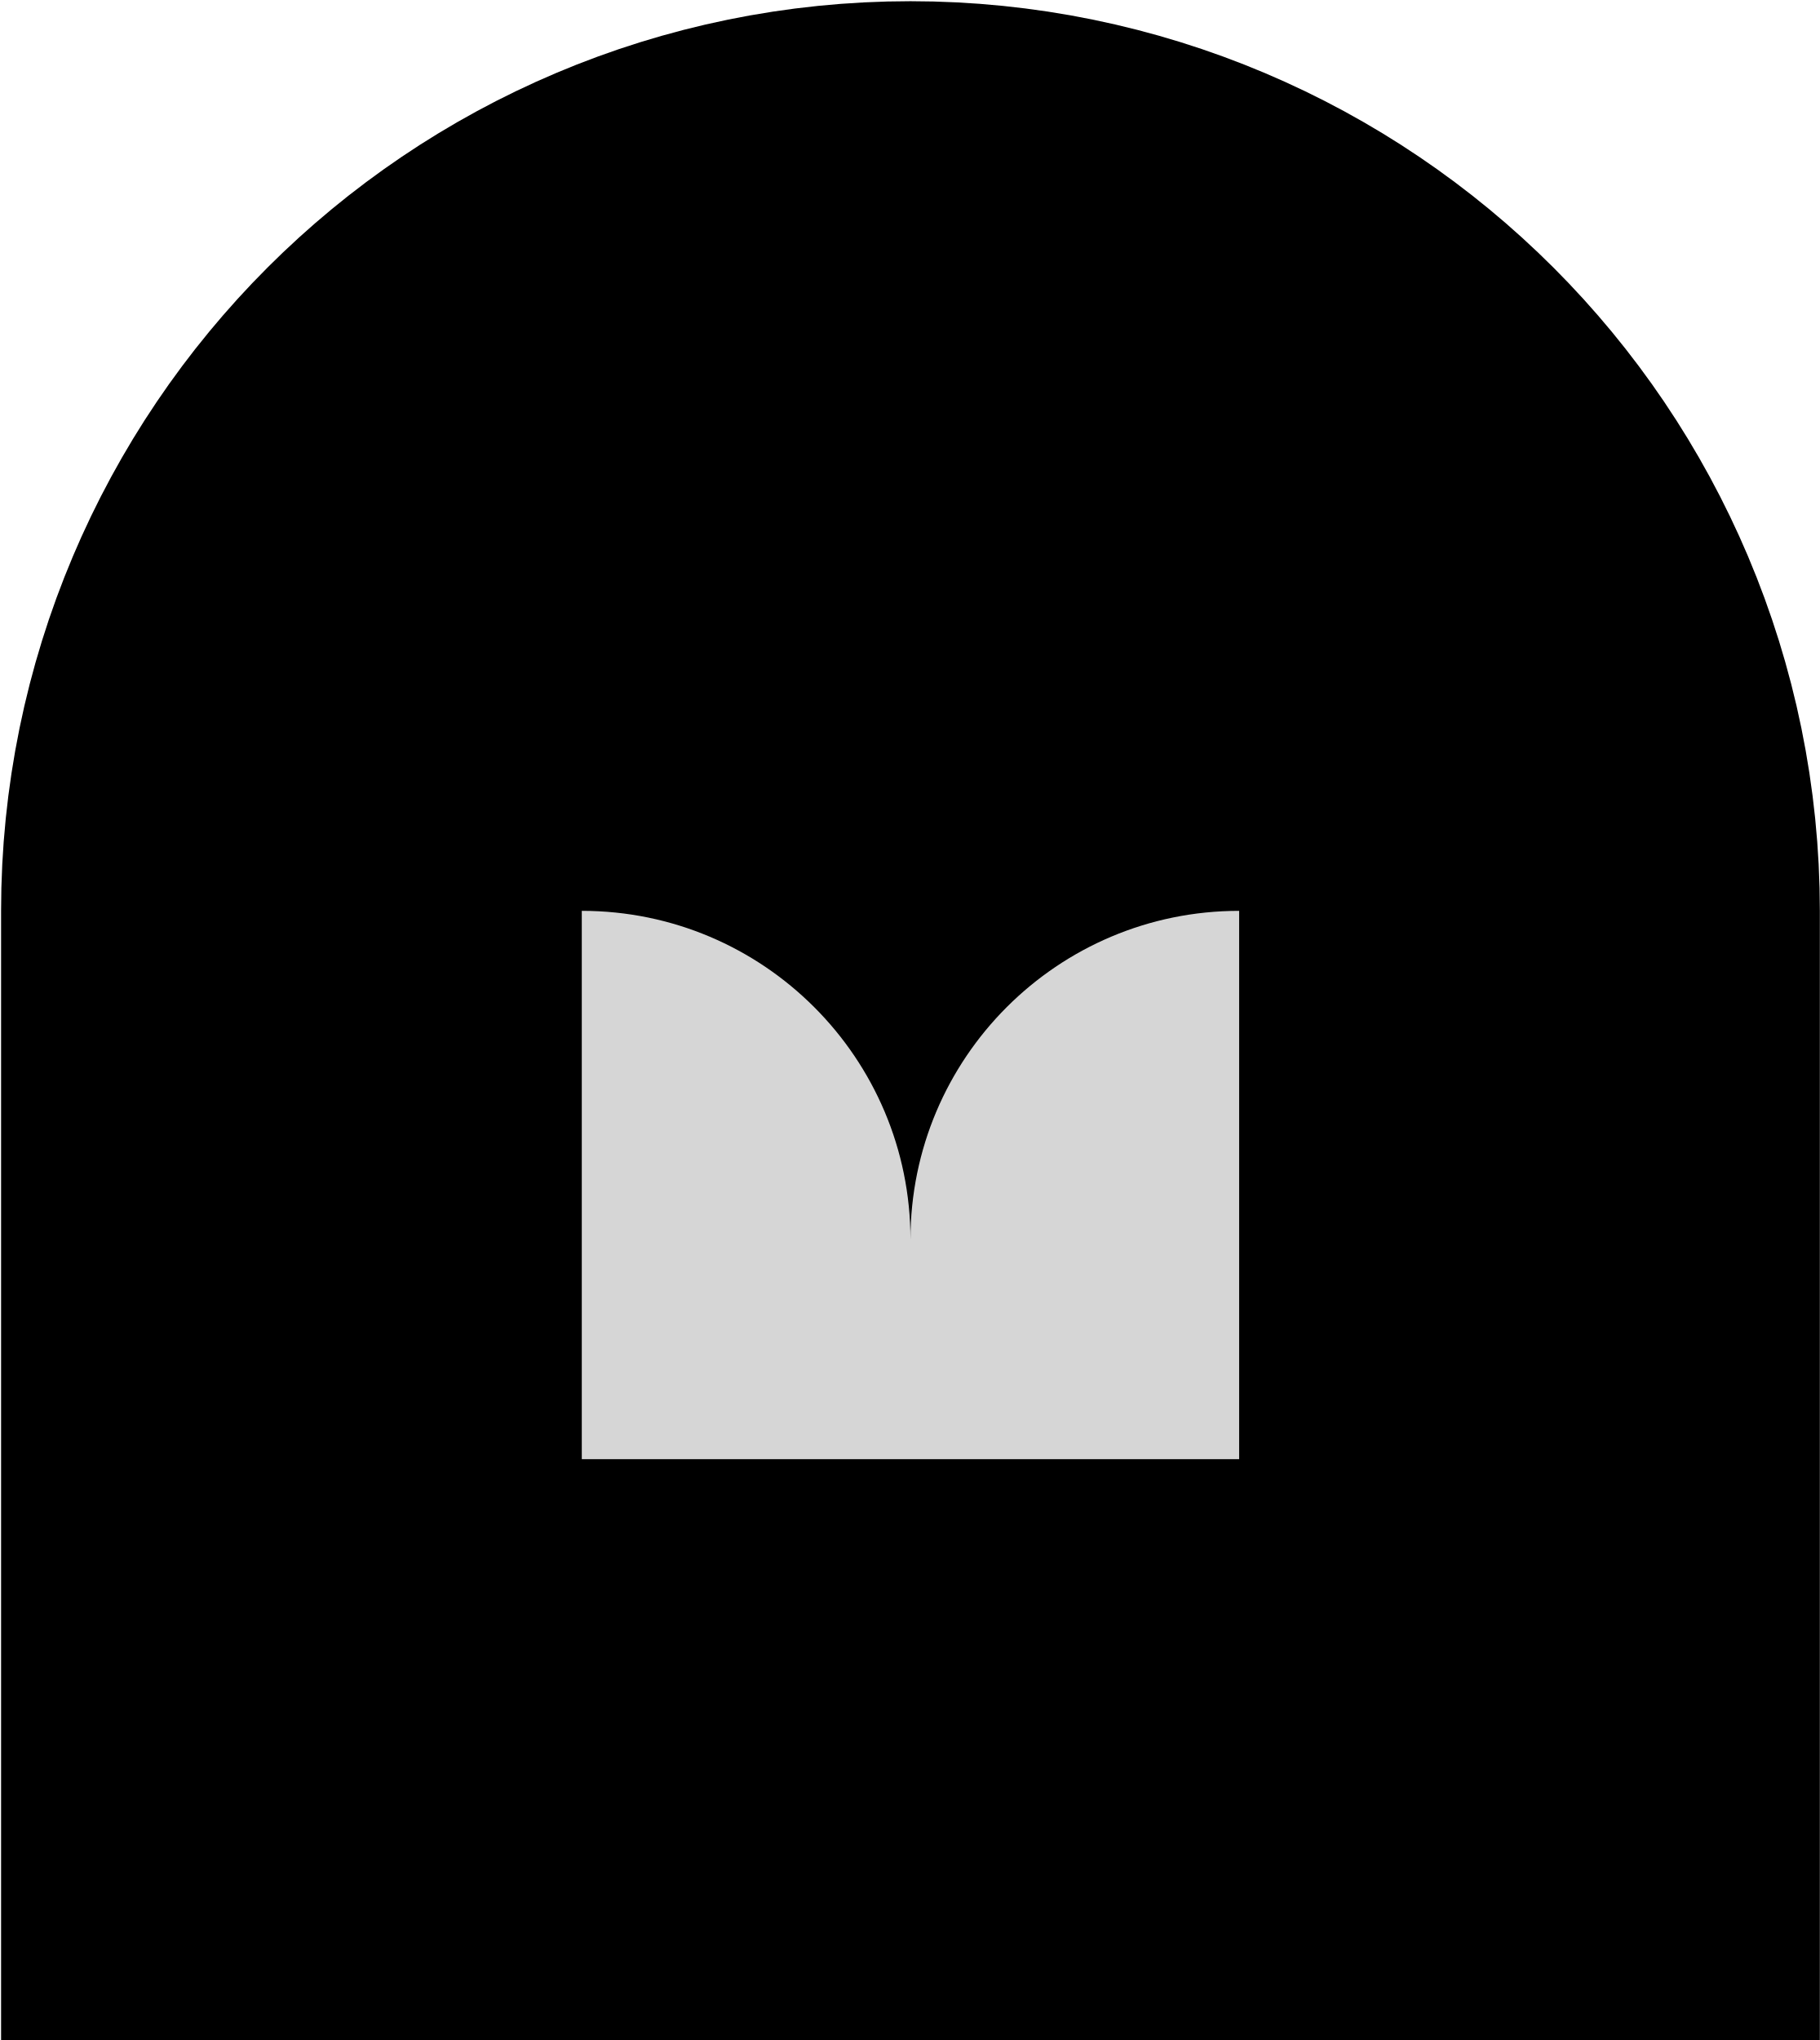
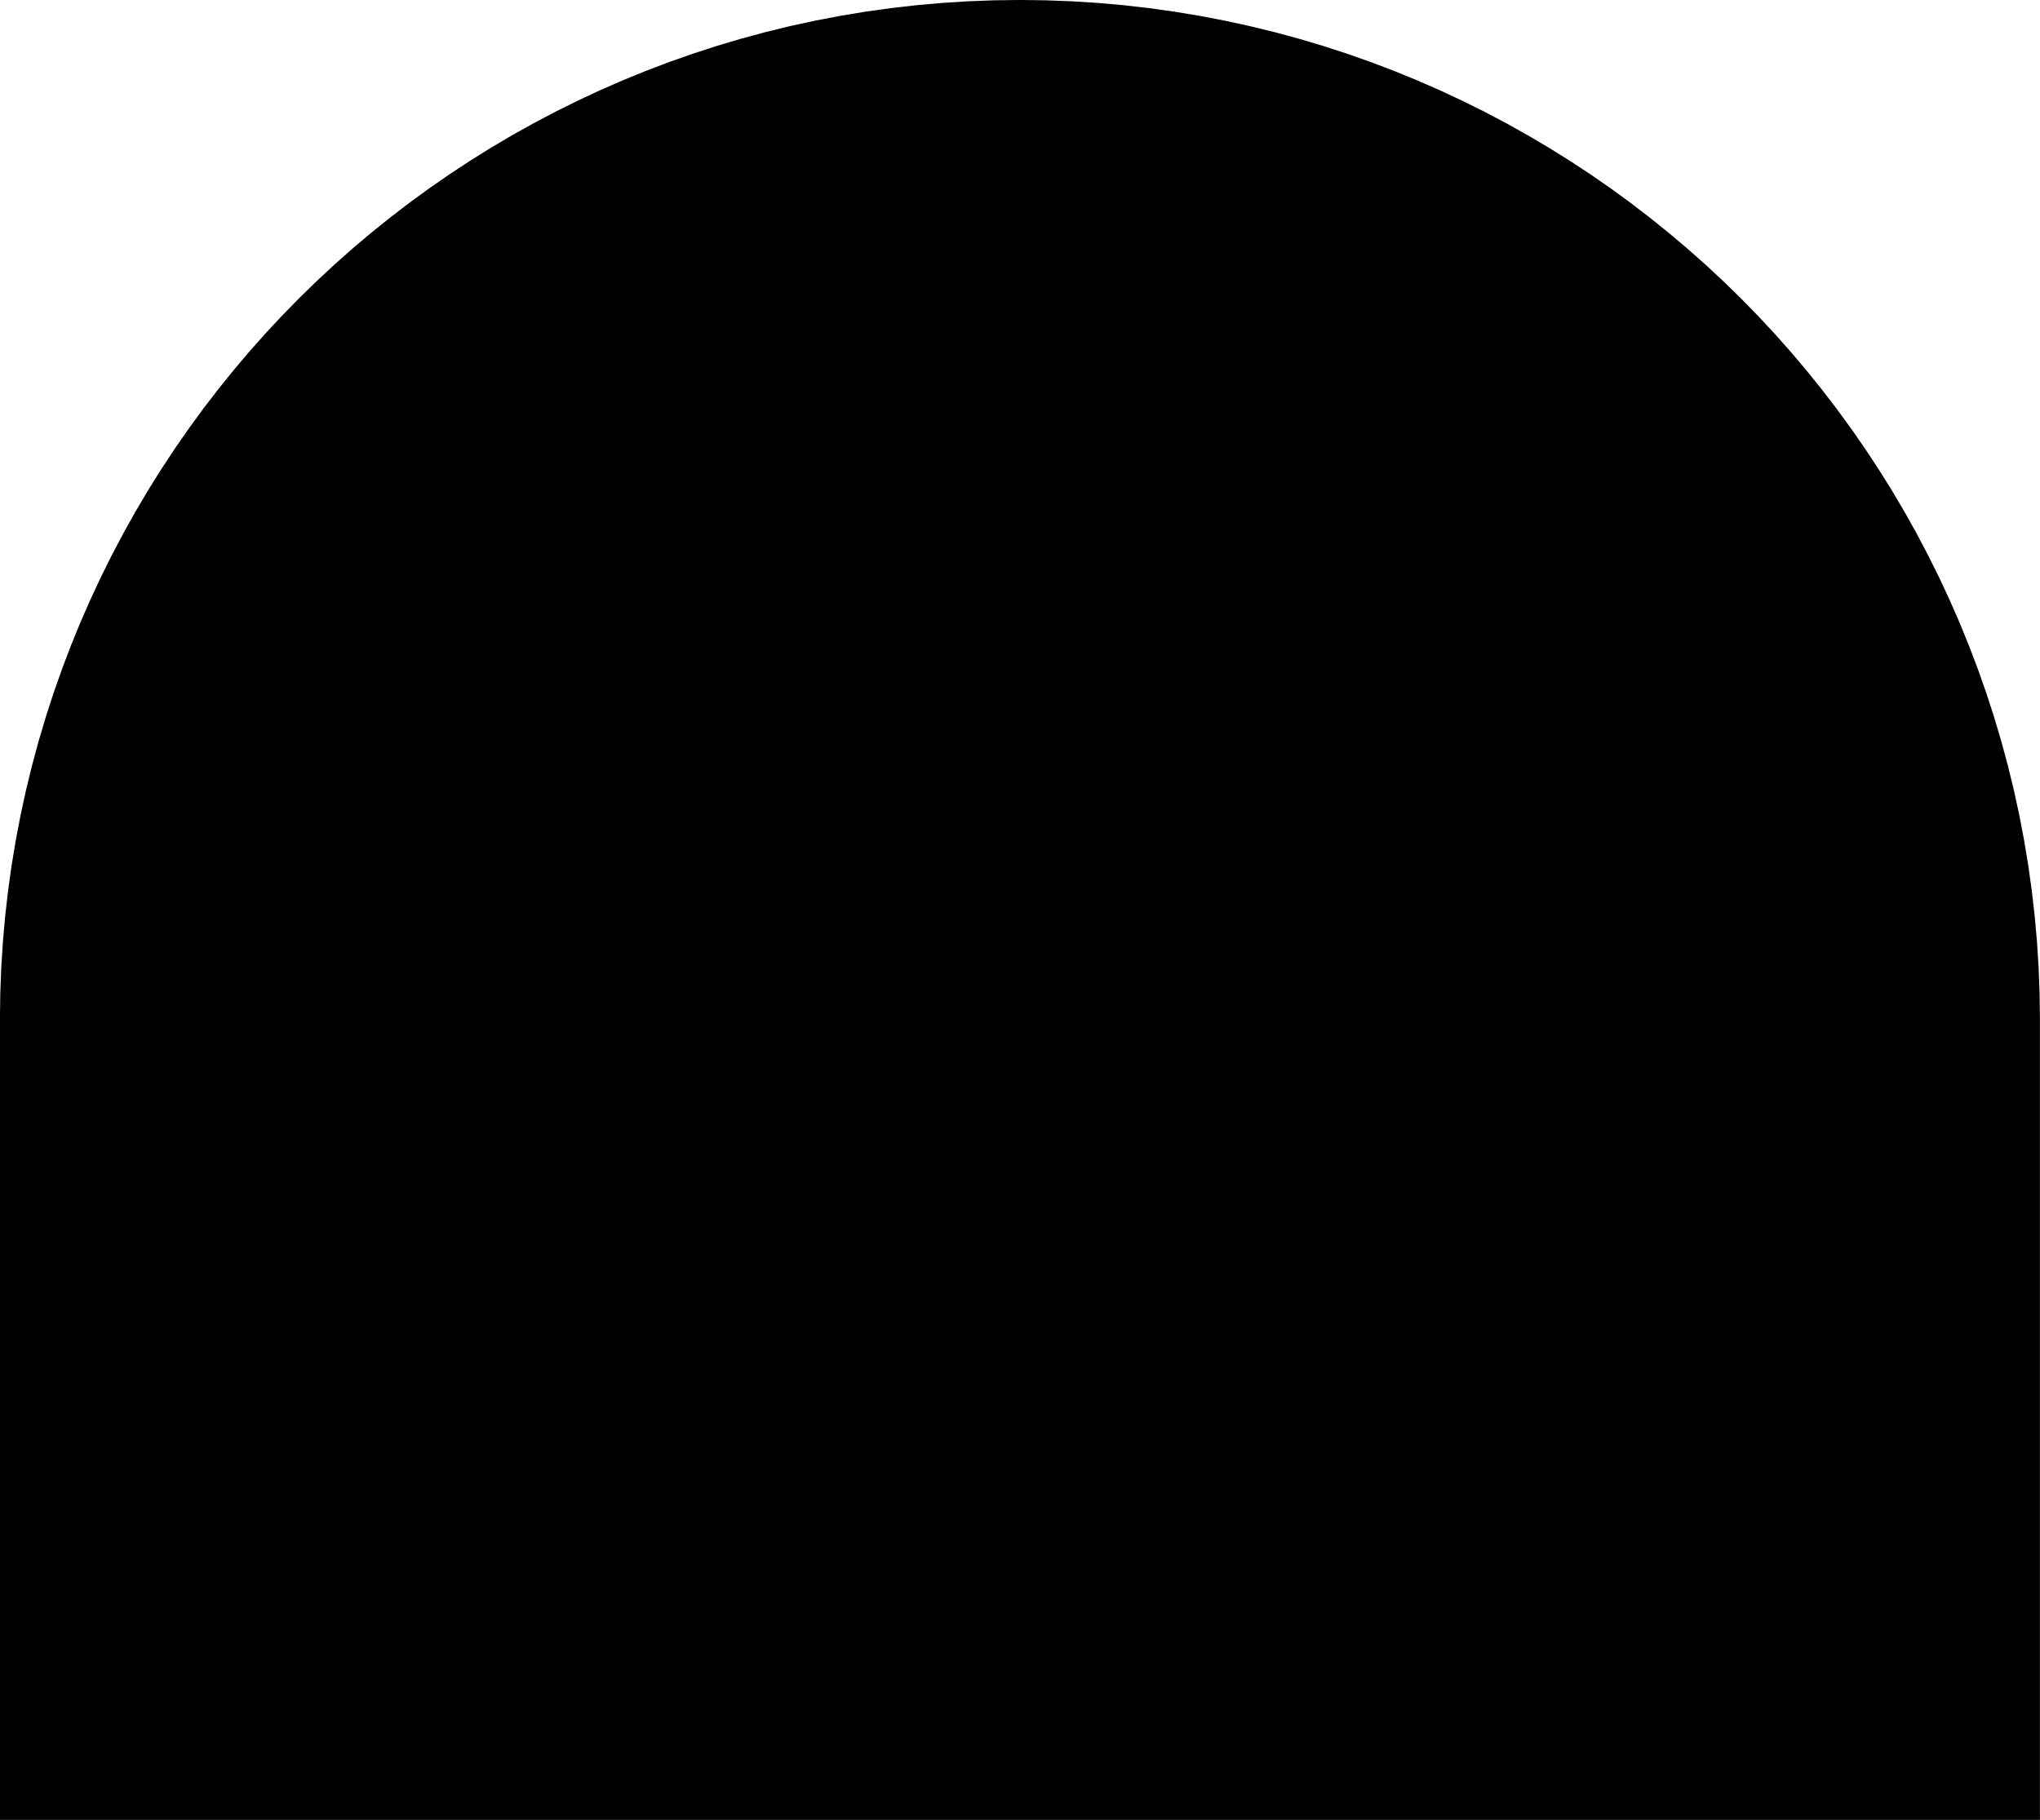
- <svg xmlns="http://www.w3.org/2000/svg" viewBox="0 0 1.567 1.756" width="1.567mm" height="1.756mm" version="1.1" id="svg6">
+ <svg xmlns="http://www.w3.org/2000/svg" viewBox="0 0 1.756 1.567" width="1.756mm" height="1.567mm" version="1.1" id="svg6">
  <defs id="defs4">
    <marker id="DistanceX" orient="auto" refX="0" refY="0" style="overflow:visible">
      <path d="M 3,-3 -3,3 M 0,-5 V 5" style="stroke:#000000;stroke-width:0.5" id="path1" />
    </marker>
    <pattern id="Hatch" patternUnits="userSpaceOnUse" width="8" height="8" x="0" y="0">
      <path d="M8 4 l-4,4" stroke="#000000" stroke-width="0.25" linecap="square" id="path2" />
      <path d="M6 2 l-4,4" stroke="#000000" stroke-width="0.25" linecap="square" id="path3" />
      <path d="M4 0 l-4,4" stroke="#000000" stroke-width="0.25" linecap="square" id="path4" />
    </pattern>
    <symbol id="*Model_Space" />
    <symbol id="*Paper_Space" />
  </defs>
-   <g id="g6" transform="translate(1.066929,-1121.736)">
-     <path d="m 0,1122.992 v -0.472 a 0.283,0.283 0 0 0 -0.283,-0.283 v 0 a 0.283,0.283 0 0 0 -0.283,0.283 v 0.472 z" style="fill:none;stroke:#000000" id="path5" />
-     <path d="m 0,1122.992 v -0.472 a 0.283,0.283 0 0 0 -0.283,0.283 0.283,0.283 0 0 0 -0.283,-0.283 v 0.472 z" style="fill:#d6d6d6" id="path6" />
+   <g id="g6" transform="translate(0.877953,-1122.02)">
+     <path d="m -0.378,1122.898 v 0.189 h 0.756 v -0.189 a 0.378,0.378 0 0 0 -0.756,0 z" style="fill:#d6d6d6" id="path5" />
+     <path d="m -0.378,1122.898 v 0.189 h 0.756 v -0.189 a 0.378,0.378 0 0 0 -0.756,0 z" style="fill:none;stroke:#000000" id="path6" />
  </g>
</svg>
